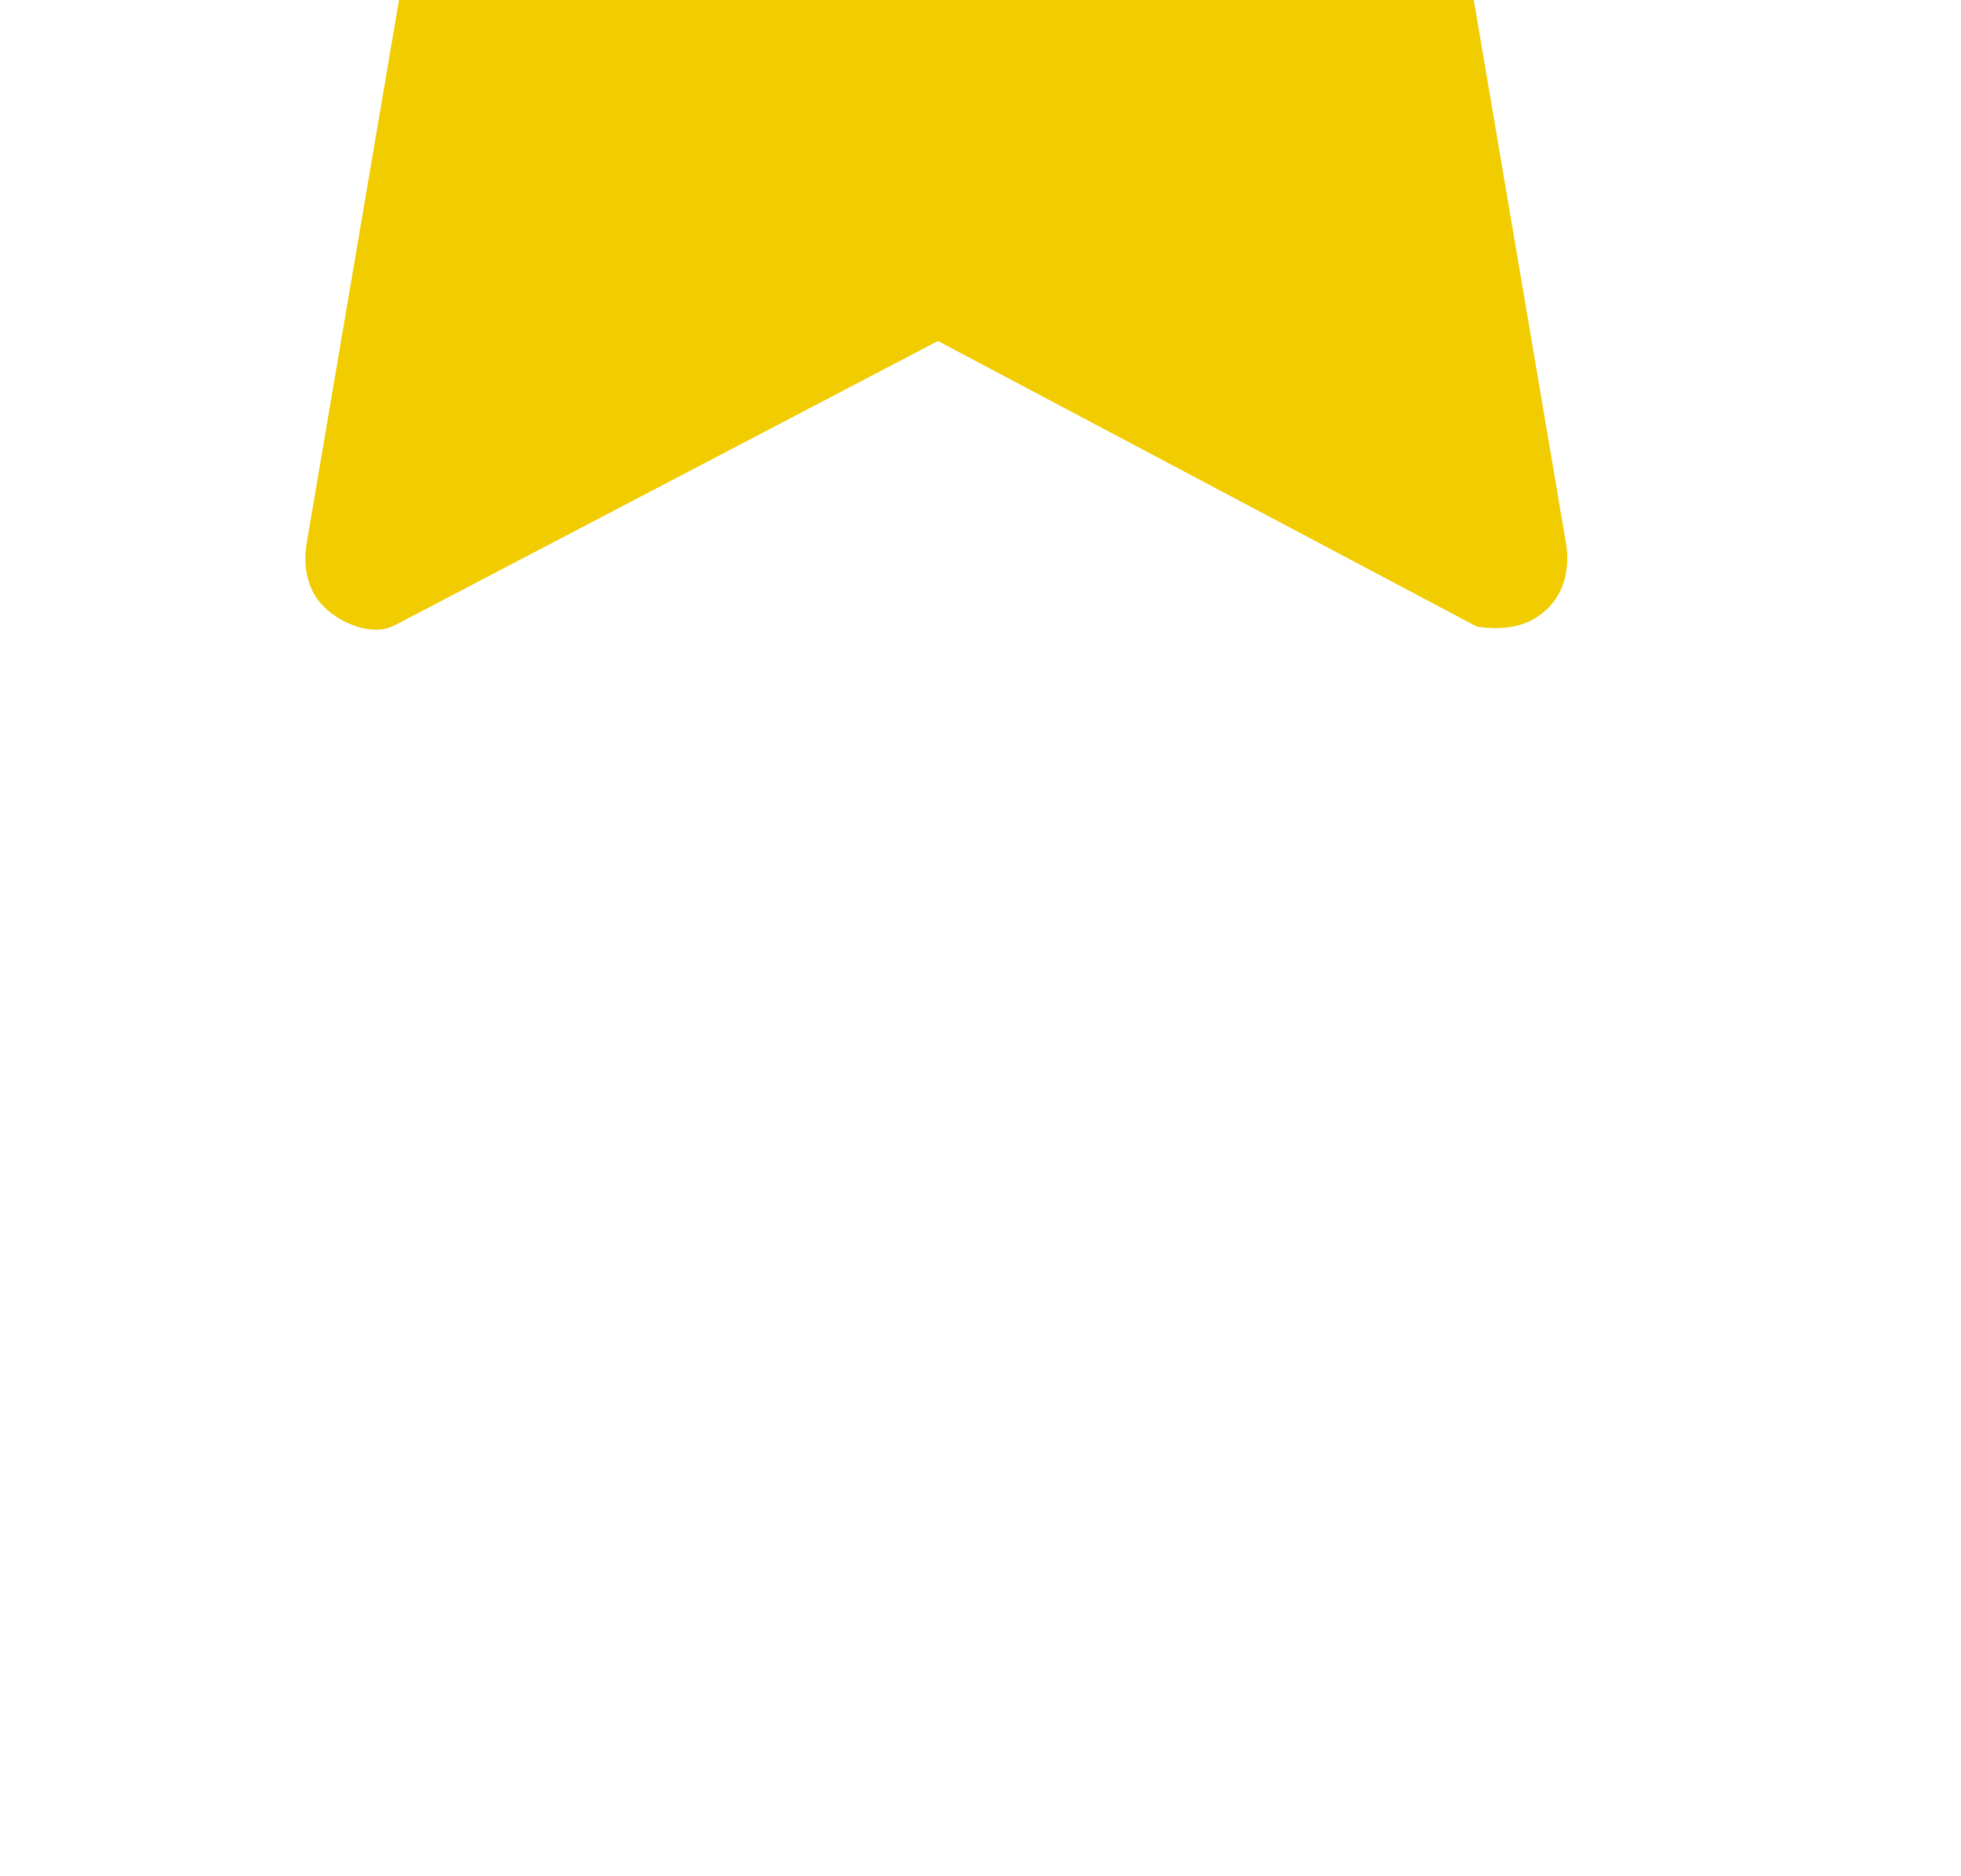
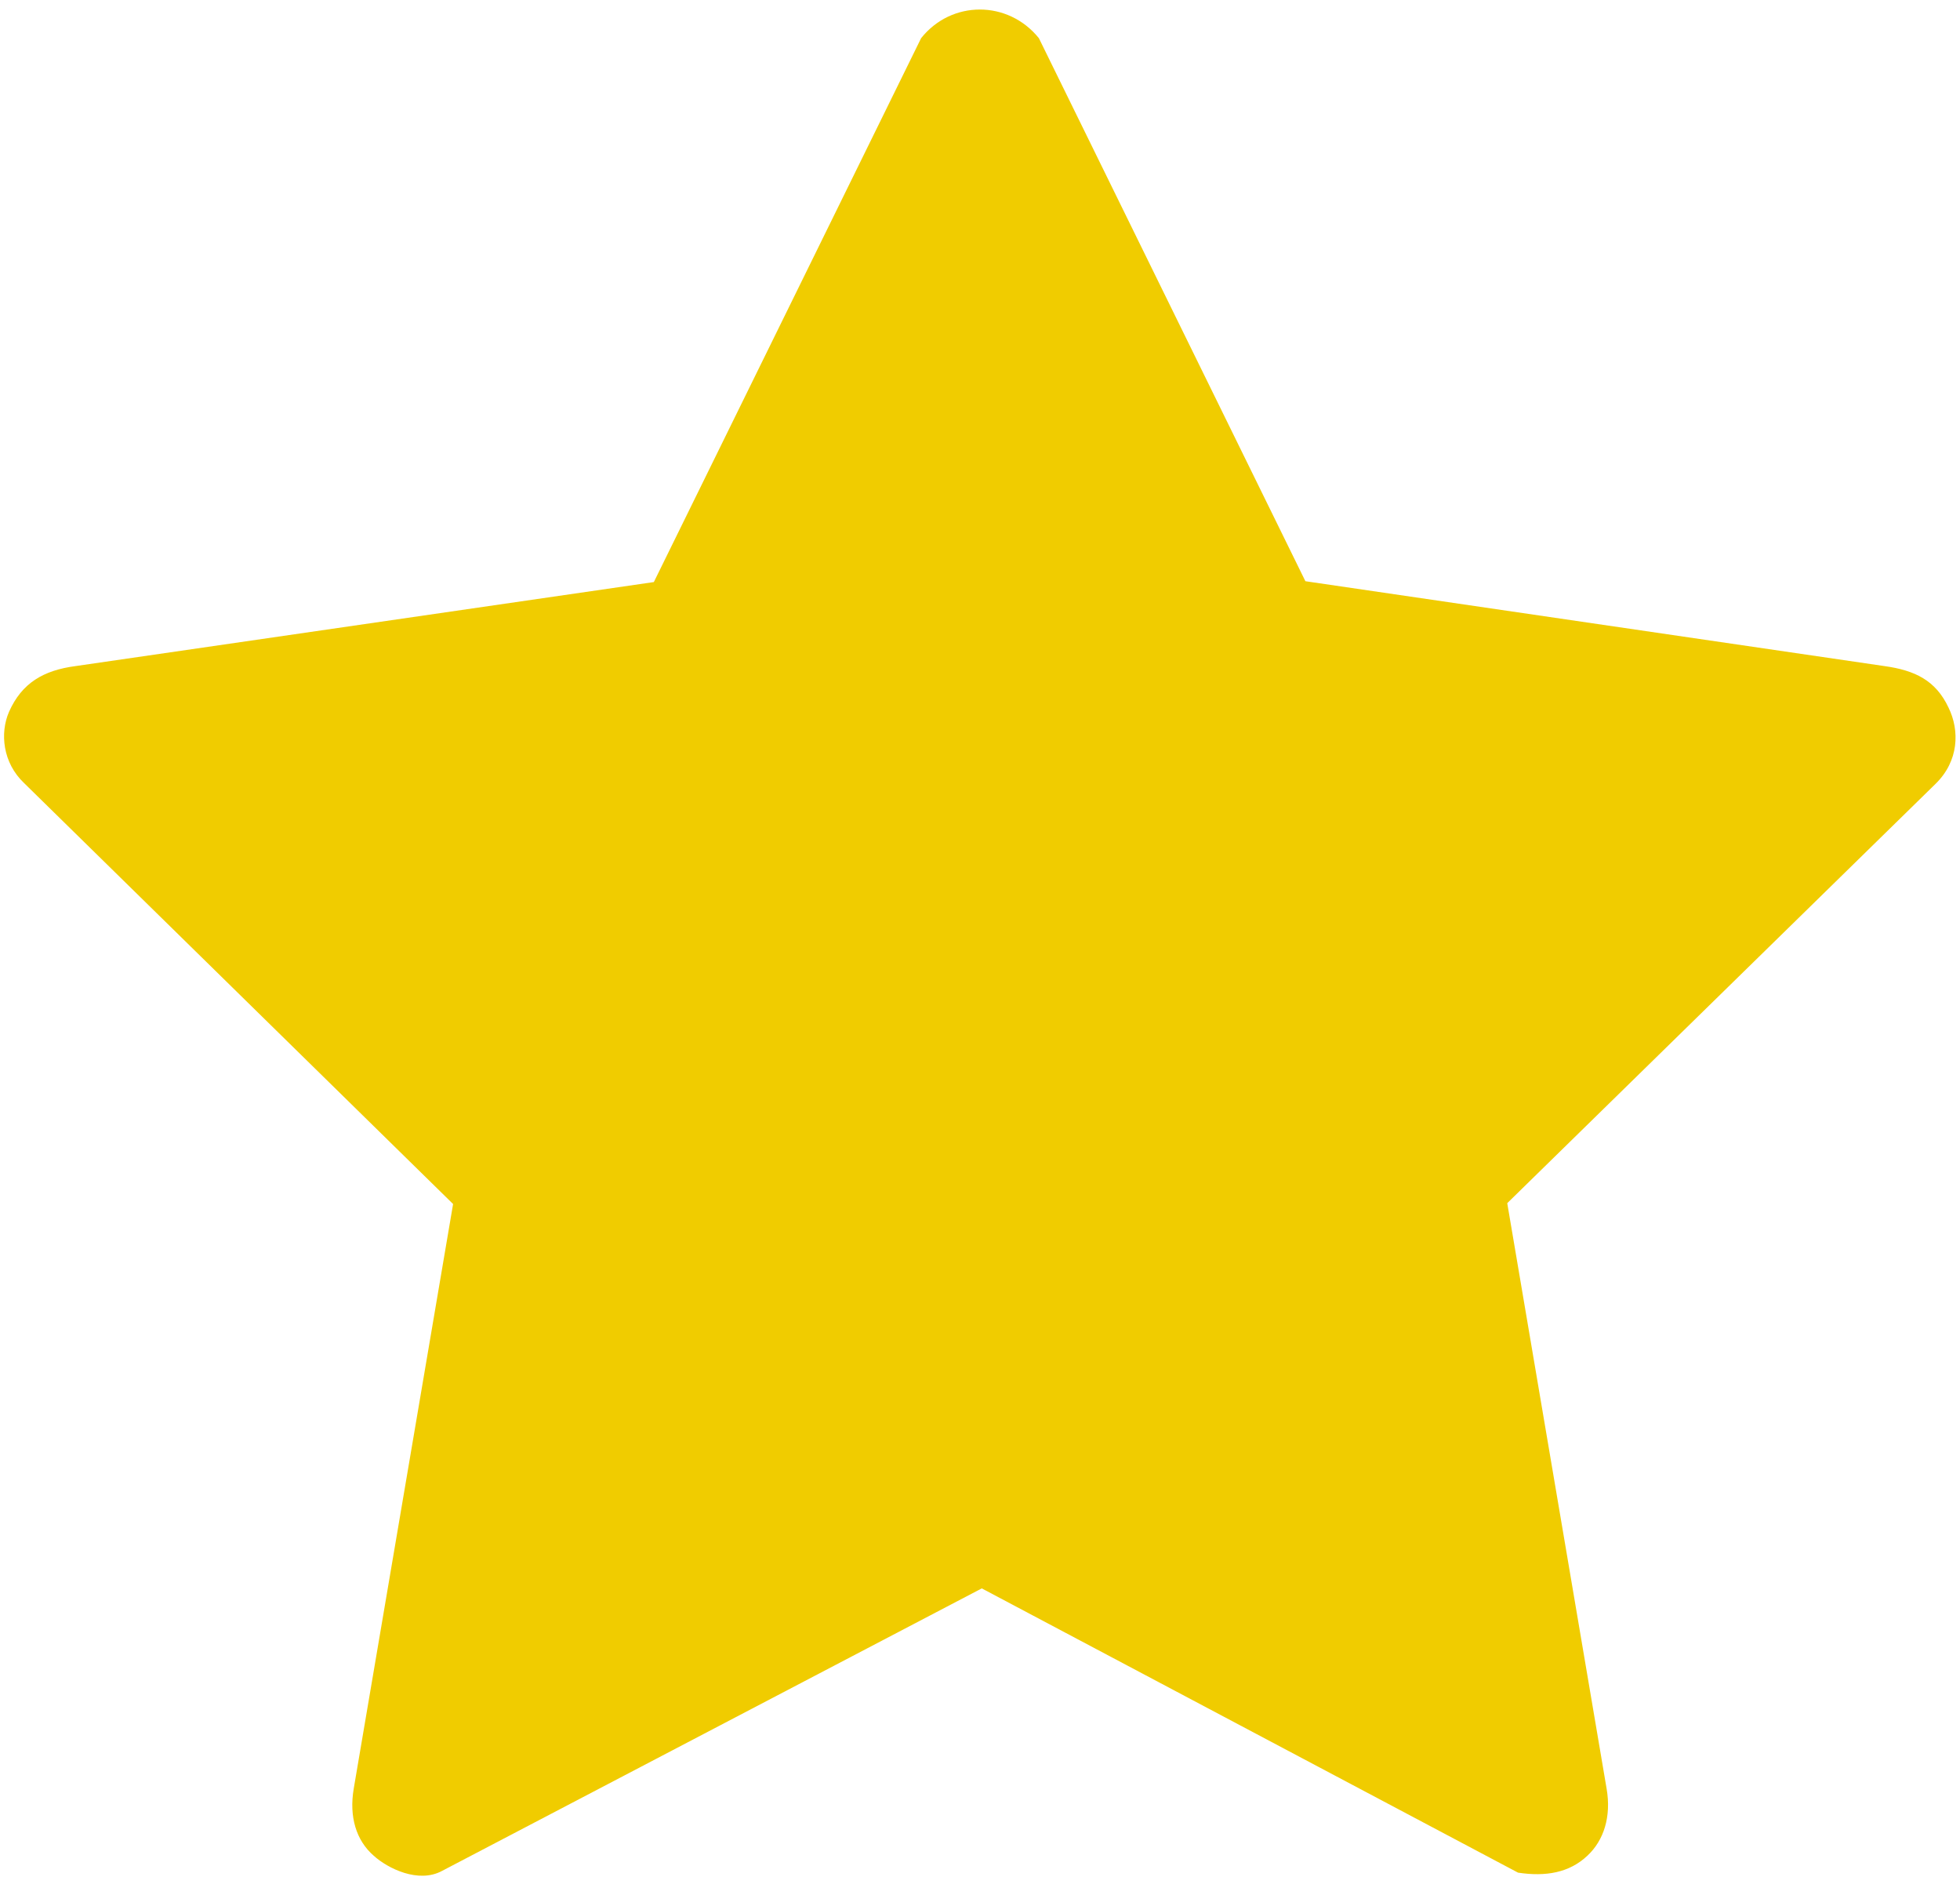
- <svg xmlns="http://www.w3.org/2000/svg" viewBox="0 0 23 22" fill="none">
-   <g transform="translate(-360.52 -7514.61)">
+ <svg xmlns="http://www.w3.org/2000/svg" viewBox="0 0 23.10 22.20" fill="none">
+   <g transform="translate(-359.95 -7499.89)">
    <path d="M371.521 7518.61L365.159 7521.94C364.881 7522.09 364.519 7521.91 364.354 7521.76C364.147 7521.58 364.063 7521.3 364.119 7520.97L365.29 7514.08L360.235 7509.12C359.981 7508.88 359.948 7508.53 360.056 7508.28C360.207 7507.94 360.461 7507.79 360.842 7507.74L367.656 7506.75L370.806 7500.34C371.164 7499.89 371.831 7499.89 372.194 7500.34L375.335 7506.74L382.158 7507.74C382.52 7507.79 382.765 7507.91 382.915 7508.23C383.047 7508.5 383.038 7508.86 382.76 7509.13L377.714 7514.07L378.885 7520.97C378.942 7521.3 378.852 7521.58 378.659 7521.76C378.448 7521.96 378.17 7522.01 377.841 7521.96L371.521 7518.61Z" fill="#F0CC00" />
  </g>
</svg>
